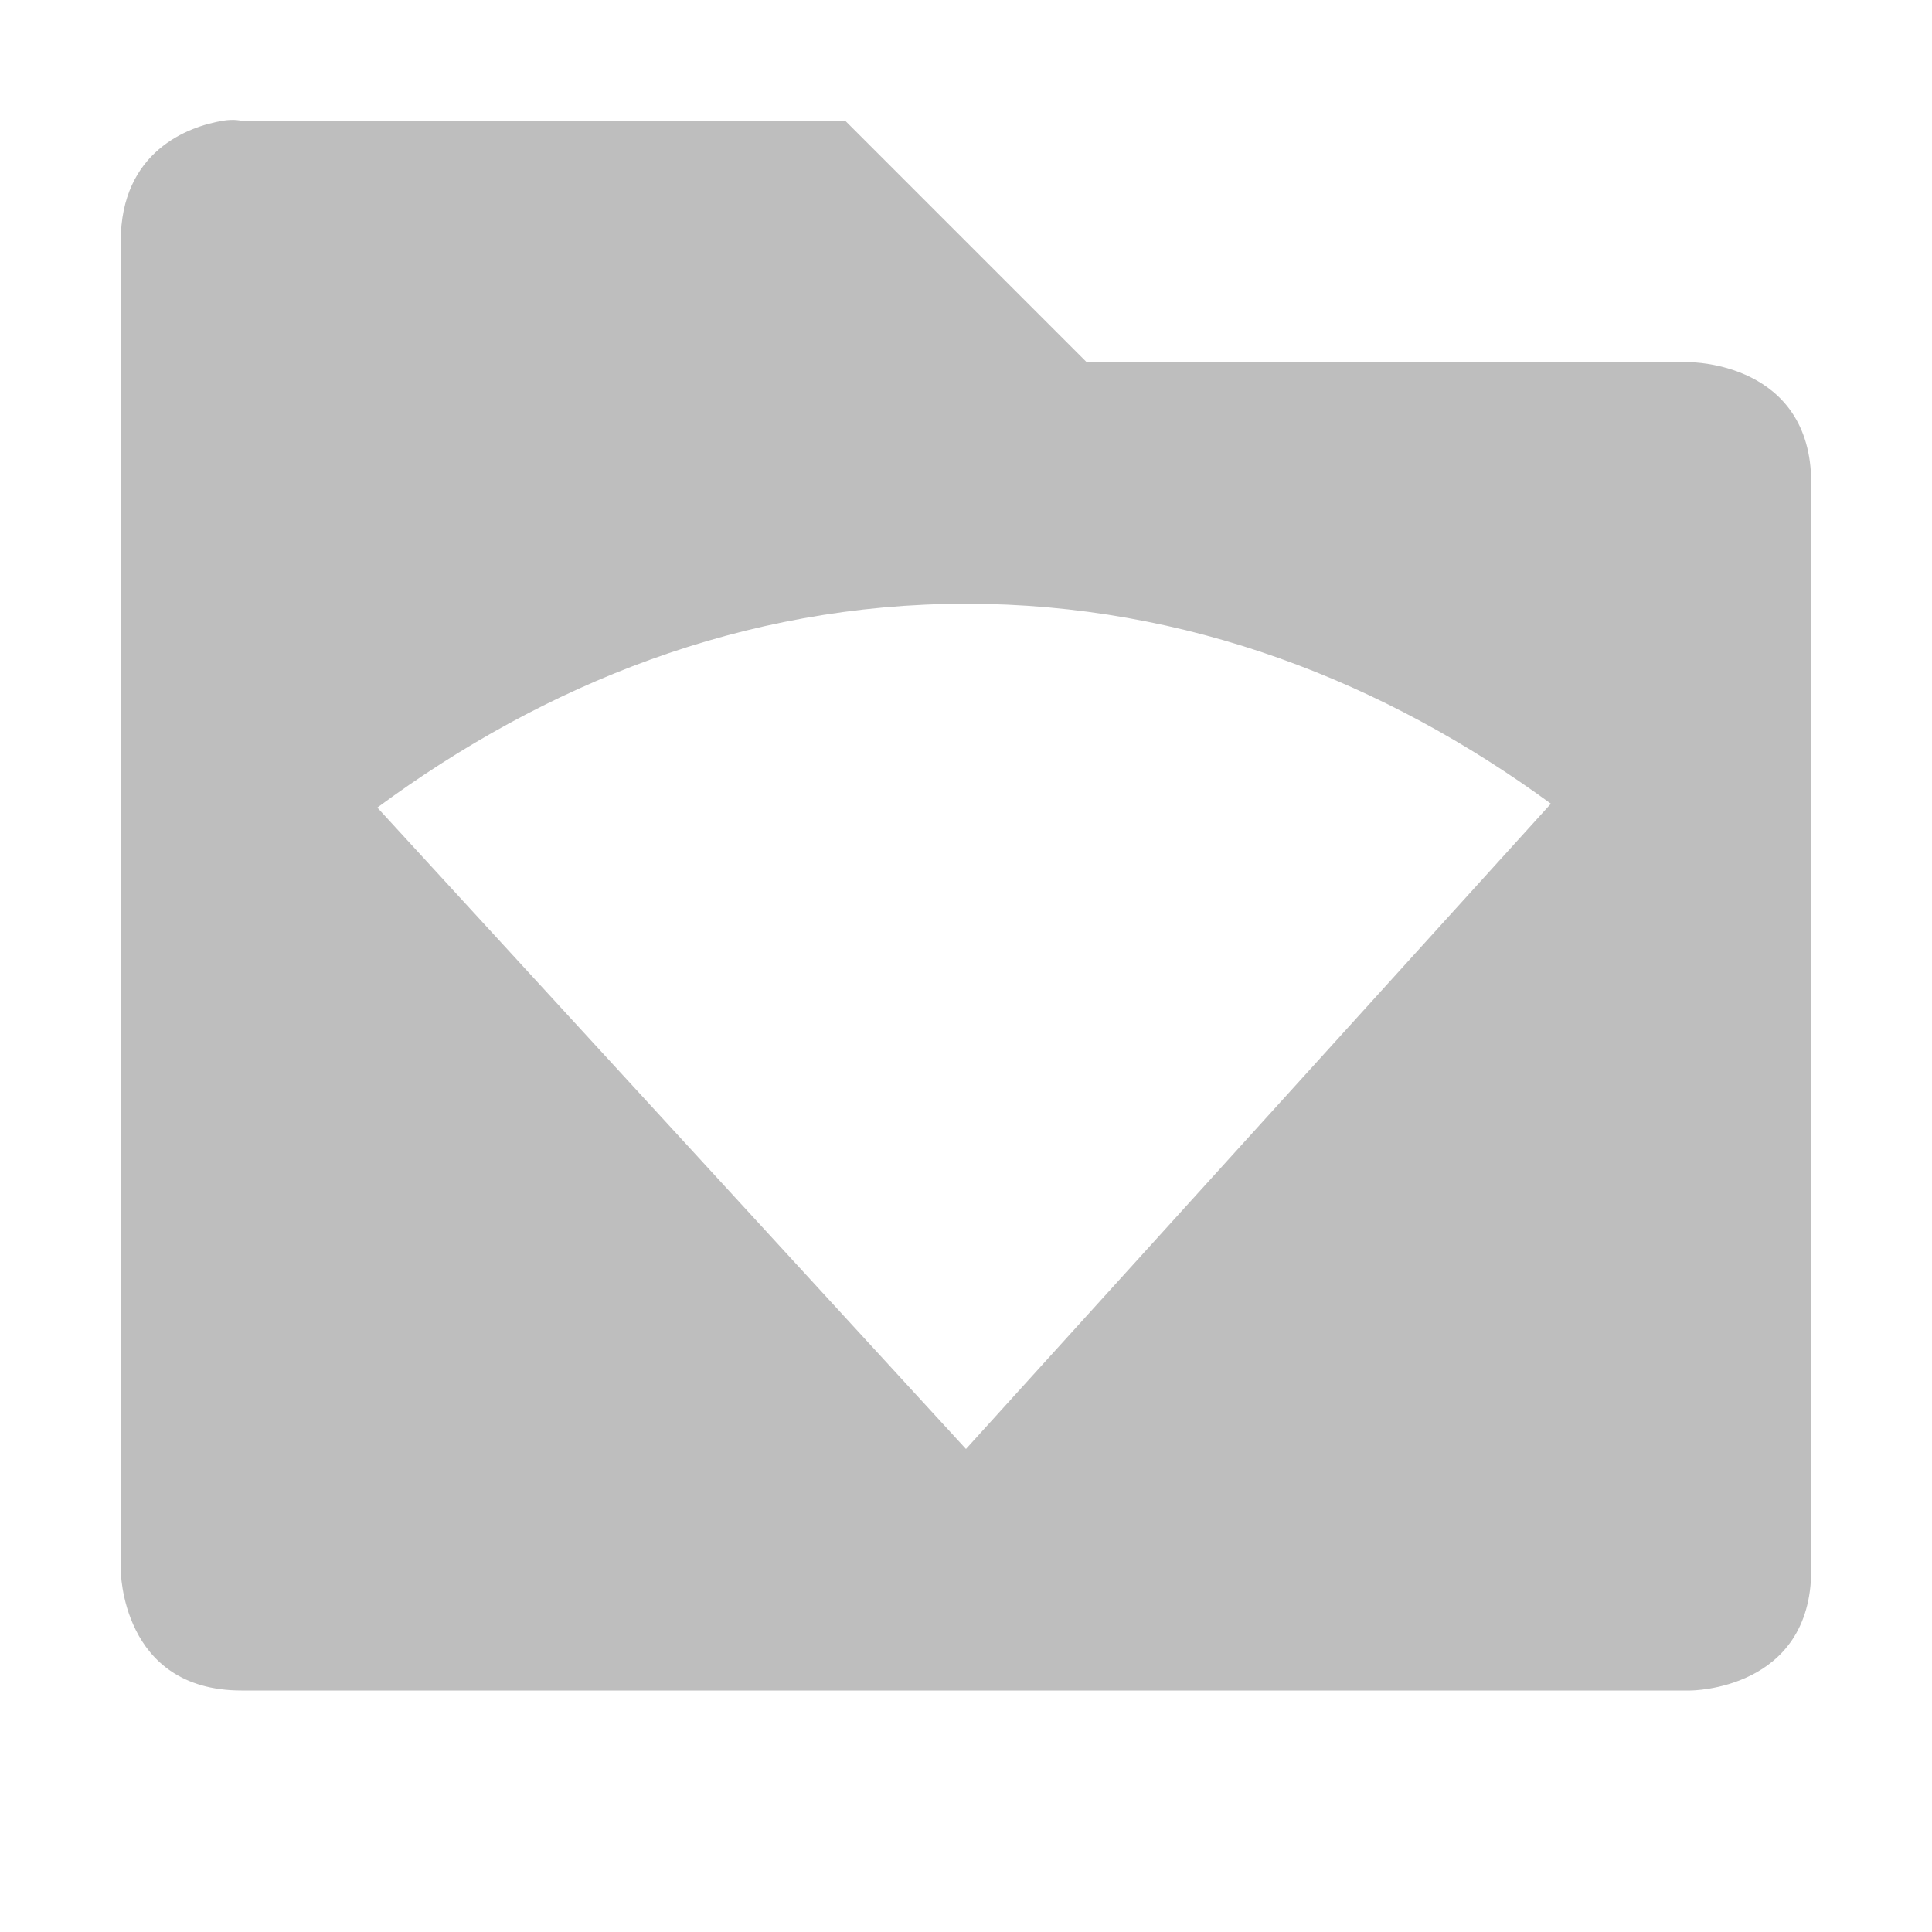
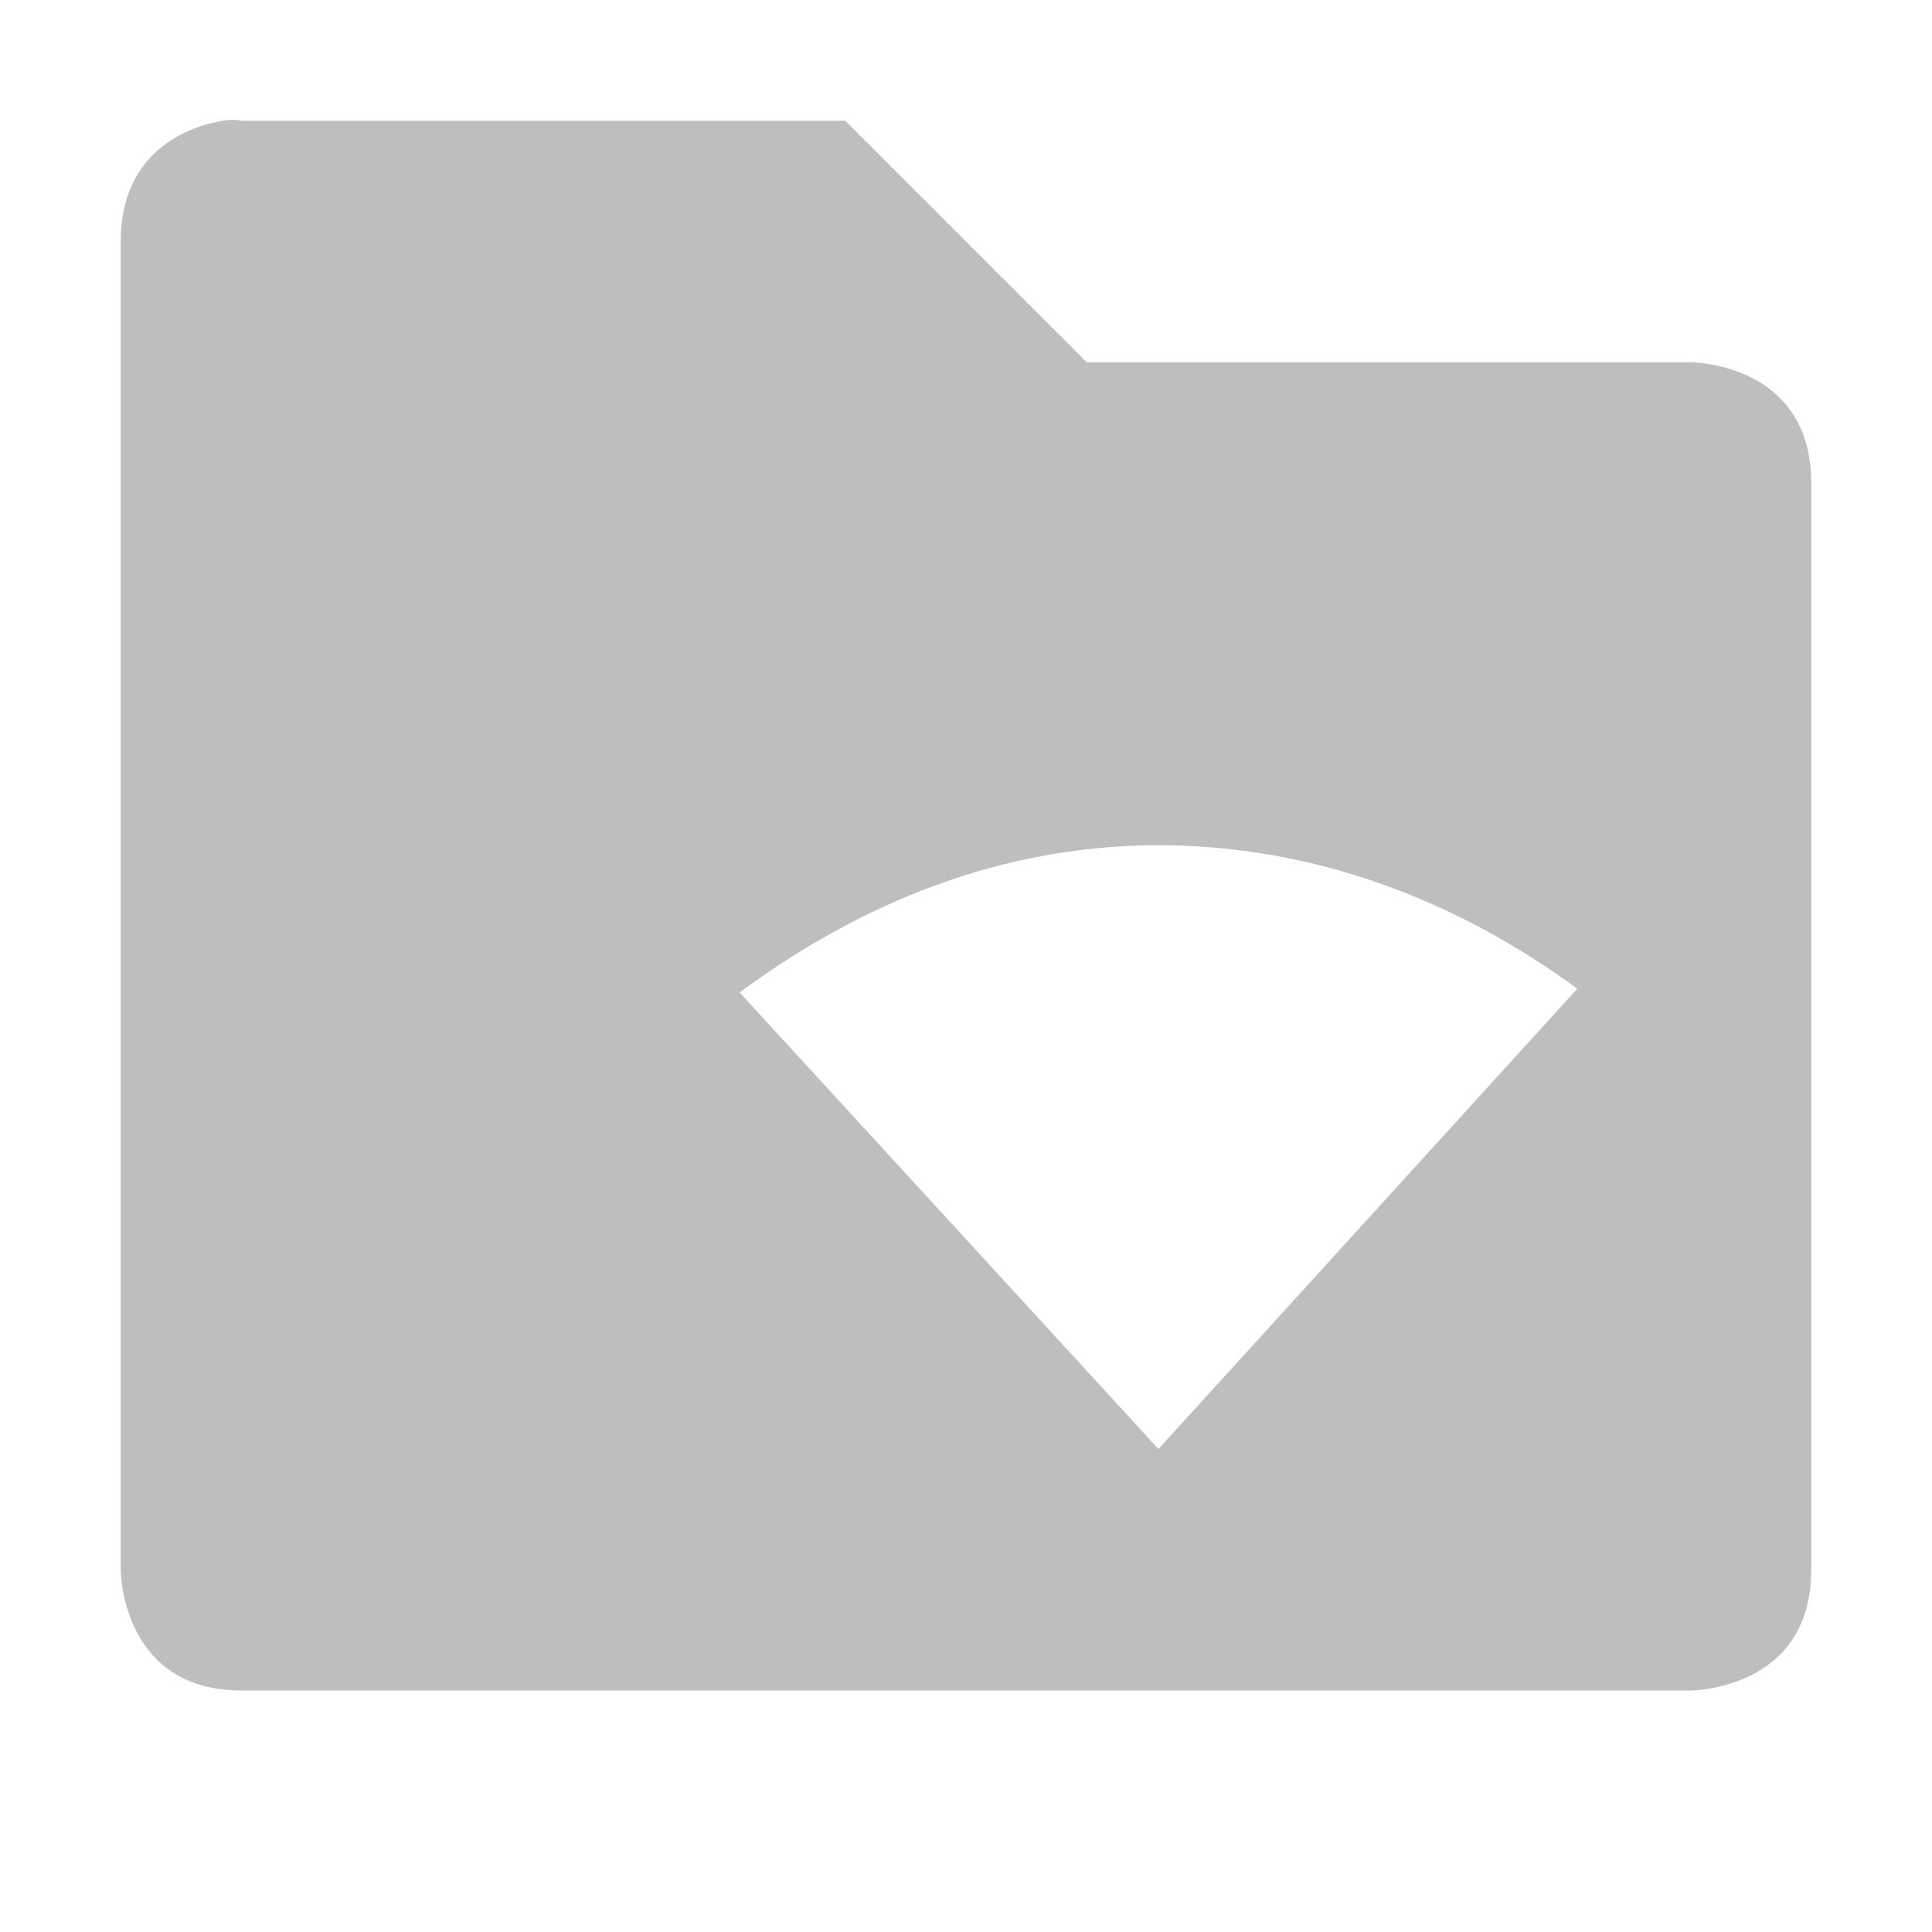
<svg xmlns="http://www.w3.org/2000/svg" xmlns:ns1="http://www.openswatchbook.org/uri/2009/osb" height="16" id="svg7384" style="enable-background:new" version="1.1" width="16">
  <defs id="defs7386">
    <linearGradient id="linearGradient5606" ns1:paint="solid">
      <stop id="stop5608" offset="0" style="stop-color:#000000;stop-opacity:1;" />
    </linearGradient>
    <filter color-interpolation-filters="sRGB" id="filter7554">
      <feBlend id="feBlend7556" in2="BackgroundImage" mode="darken" />
    </filter>
  </defs>
-   <g id="layer9" style="display:inline" transform="translate(-727.0004,393)" />
-   <g id="layer10" style="display:inline;filter:url(#filter7554)" transform="translate(-727.0004,393)" />
-   <g id="layer1" style="display:inline" transform="translate(-486.0002,-224)">
-     <path d="M 487.844,225 C 487.562,225.047 487,225.25 487,226 l 0,11 c 0,0 0,1 1,1 l 5,0 2,0 5,0 c 0,0 1,0 1,-1 l 0,-9 c 0,-1 -1,-1 -1,-1 l -5,0 -2,-2 -5,0 c 0,0 -0.062,-0.016 -0.156,0 z M 494,229 c 1.833,0 3.47,0.65 4.844,1.656 L 494,236 489.125,230.688 C 490.504,229.67 492.153,229 494,229 z" id="path5090" style="font-size:medium;font-style:normal;font-variant:normal;font-weight:normal;font-stretch:normal;text-indent:0;text-align:start;text-decoration:none;line-height:normal;letter-spacing:normal;word-spacing:normal;text-transform:none;direction:ltr;block-progression:tb;writing-mode:lr-tb;text-anchor:start;baseline-shift:baseline;color:#000000;fill:#bebebe;fill-opacity:1;stroke:none;stroke-width:2;marker:none;visibility:visible;display:inline;overflow:visible;enable-background:accumulate;font-family:Sans;-inkscape-font-specification:Sans" />
+   <g id="layer9" style="display:inline" transform="translate(-825.0004,435)" />
+   <g id="layer10" style="display:inline;filter:url(#filter7554)" transform="translate(-825.0004,435)" />
+   <g id="layer1" style="display:inline" transform="translate(-584.0002,-182)">
+     <path d="M 585.844,183 C 585.562,183.047 585,183.25 585,184 l 0,11 c 0,0 0,1 1,1 l 5,0 2,0 5,0 c 0,0 1,0 1,-1 l 0,-9 c 0,-1 -1,-1 -1,-1 l -5,0 -2,-2 -5,0 c 0,0 -0.062,-0.016 -0.156,0 z m 7.75,6 c 1.309,0 2.488,0.469 3.469,1.188 L 593.594,194 590.125,190.219 C 591.11,189.492 592.274,189 593.594,189 z" id="path5090" style="font-size:medium;font-style:normal;font-variant:normal;font-weight:normal;font-stretch:normal;text-indent:0;text-align:start;text-decoration:none;line-height:normal;letter-spacing:normal;word-spacing:normal;text-transform:none;direction:ltr;block-progression:tb;writing-mode:lr-tb;text-anchor:start;baseline-shift:baseline;color:#000000;fill:#bebebe;fill-opacity:1;stroke:none;stroke-width:2;marker:none;visibility:visible;display:inline;overflow:visible;enable-background:accumulate;font-family:Sans;-inkscape-font-specification:Sans" />
  </g>
-   <g id="layer14" style="display:inline" transform="translate(-727.0004,393)" />
-   <g id="layer15" style="display:inline" transform="translate(-727.0004,393)" />
-   <g id="g71291" style="display:inline" transform="translate(-727.0004,393)" />
-   <g id="layer2" style="display:inline" transform="translate(-486.0002,-74)" />
-   <g id="g6058" style="display:inline" transform="translate(-486.0002,-74)" />
-   <g id="layer12" style="display:inline" transform="translate(-727.0004,393)" />
+   <g id="layer14" style="display:inline" transform="translate(-825.0004,435)" />
+   <g id="layer15" style="display:inline" transform="translate(-825.0004,435)" />
+   <g id="g71291" style="display:inline" transform="translate(-825.0004,435)" />
+   <g id="layer2" style="display:inline" transform="translate(-584.0002,-32)" />
+   <g id="g6058" style="display:inline" transform="translate(-584.0002,-32)" />
+   <g id="layer12" style="display:inline" transform="translate(-825.0004,435)" />
</svg>
